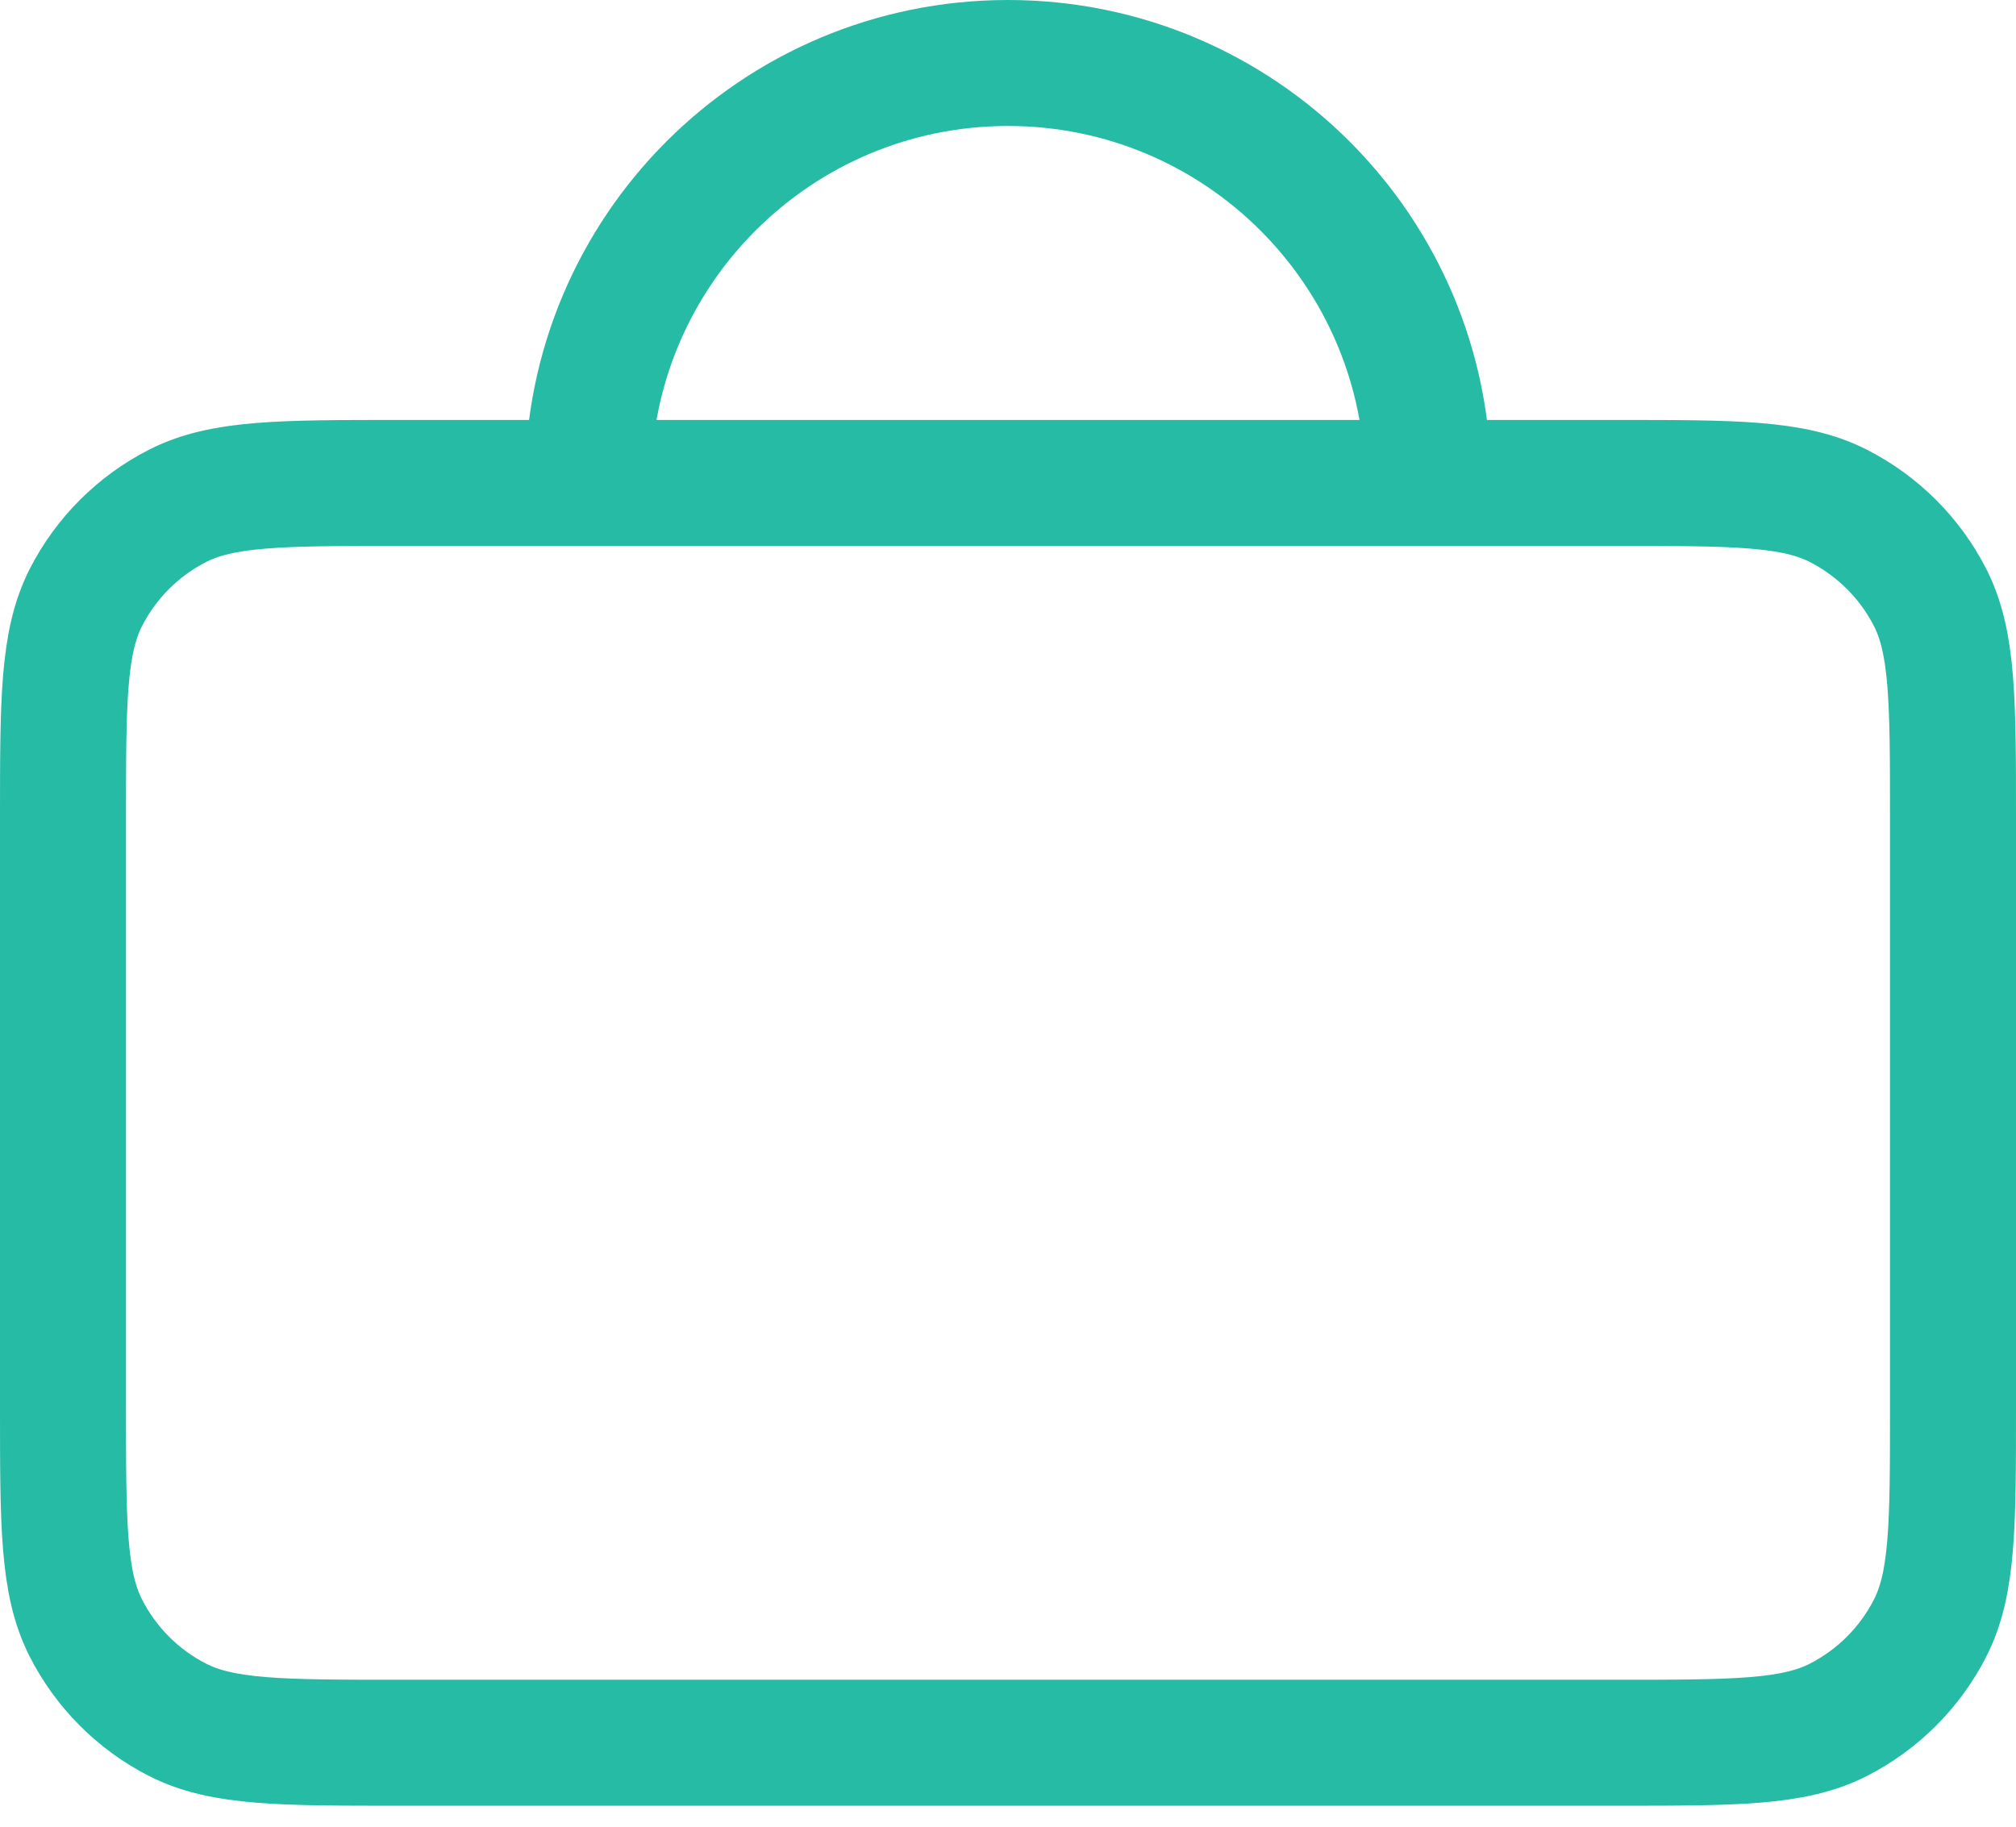
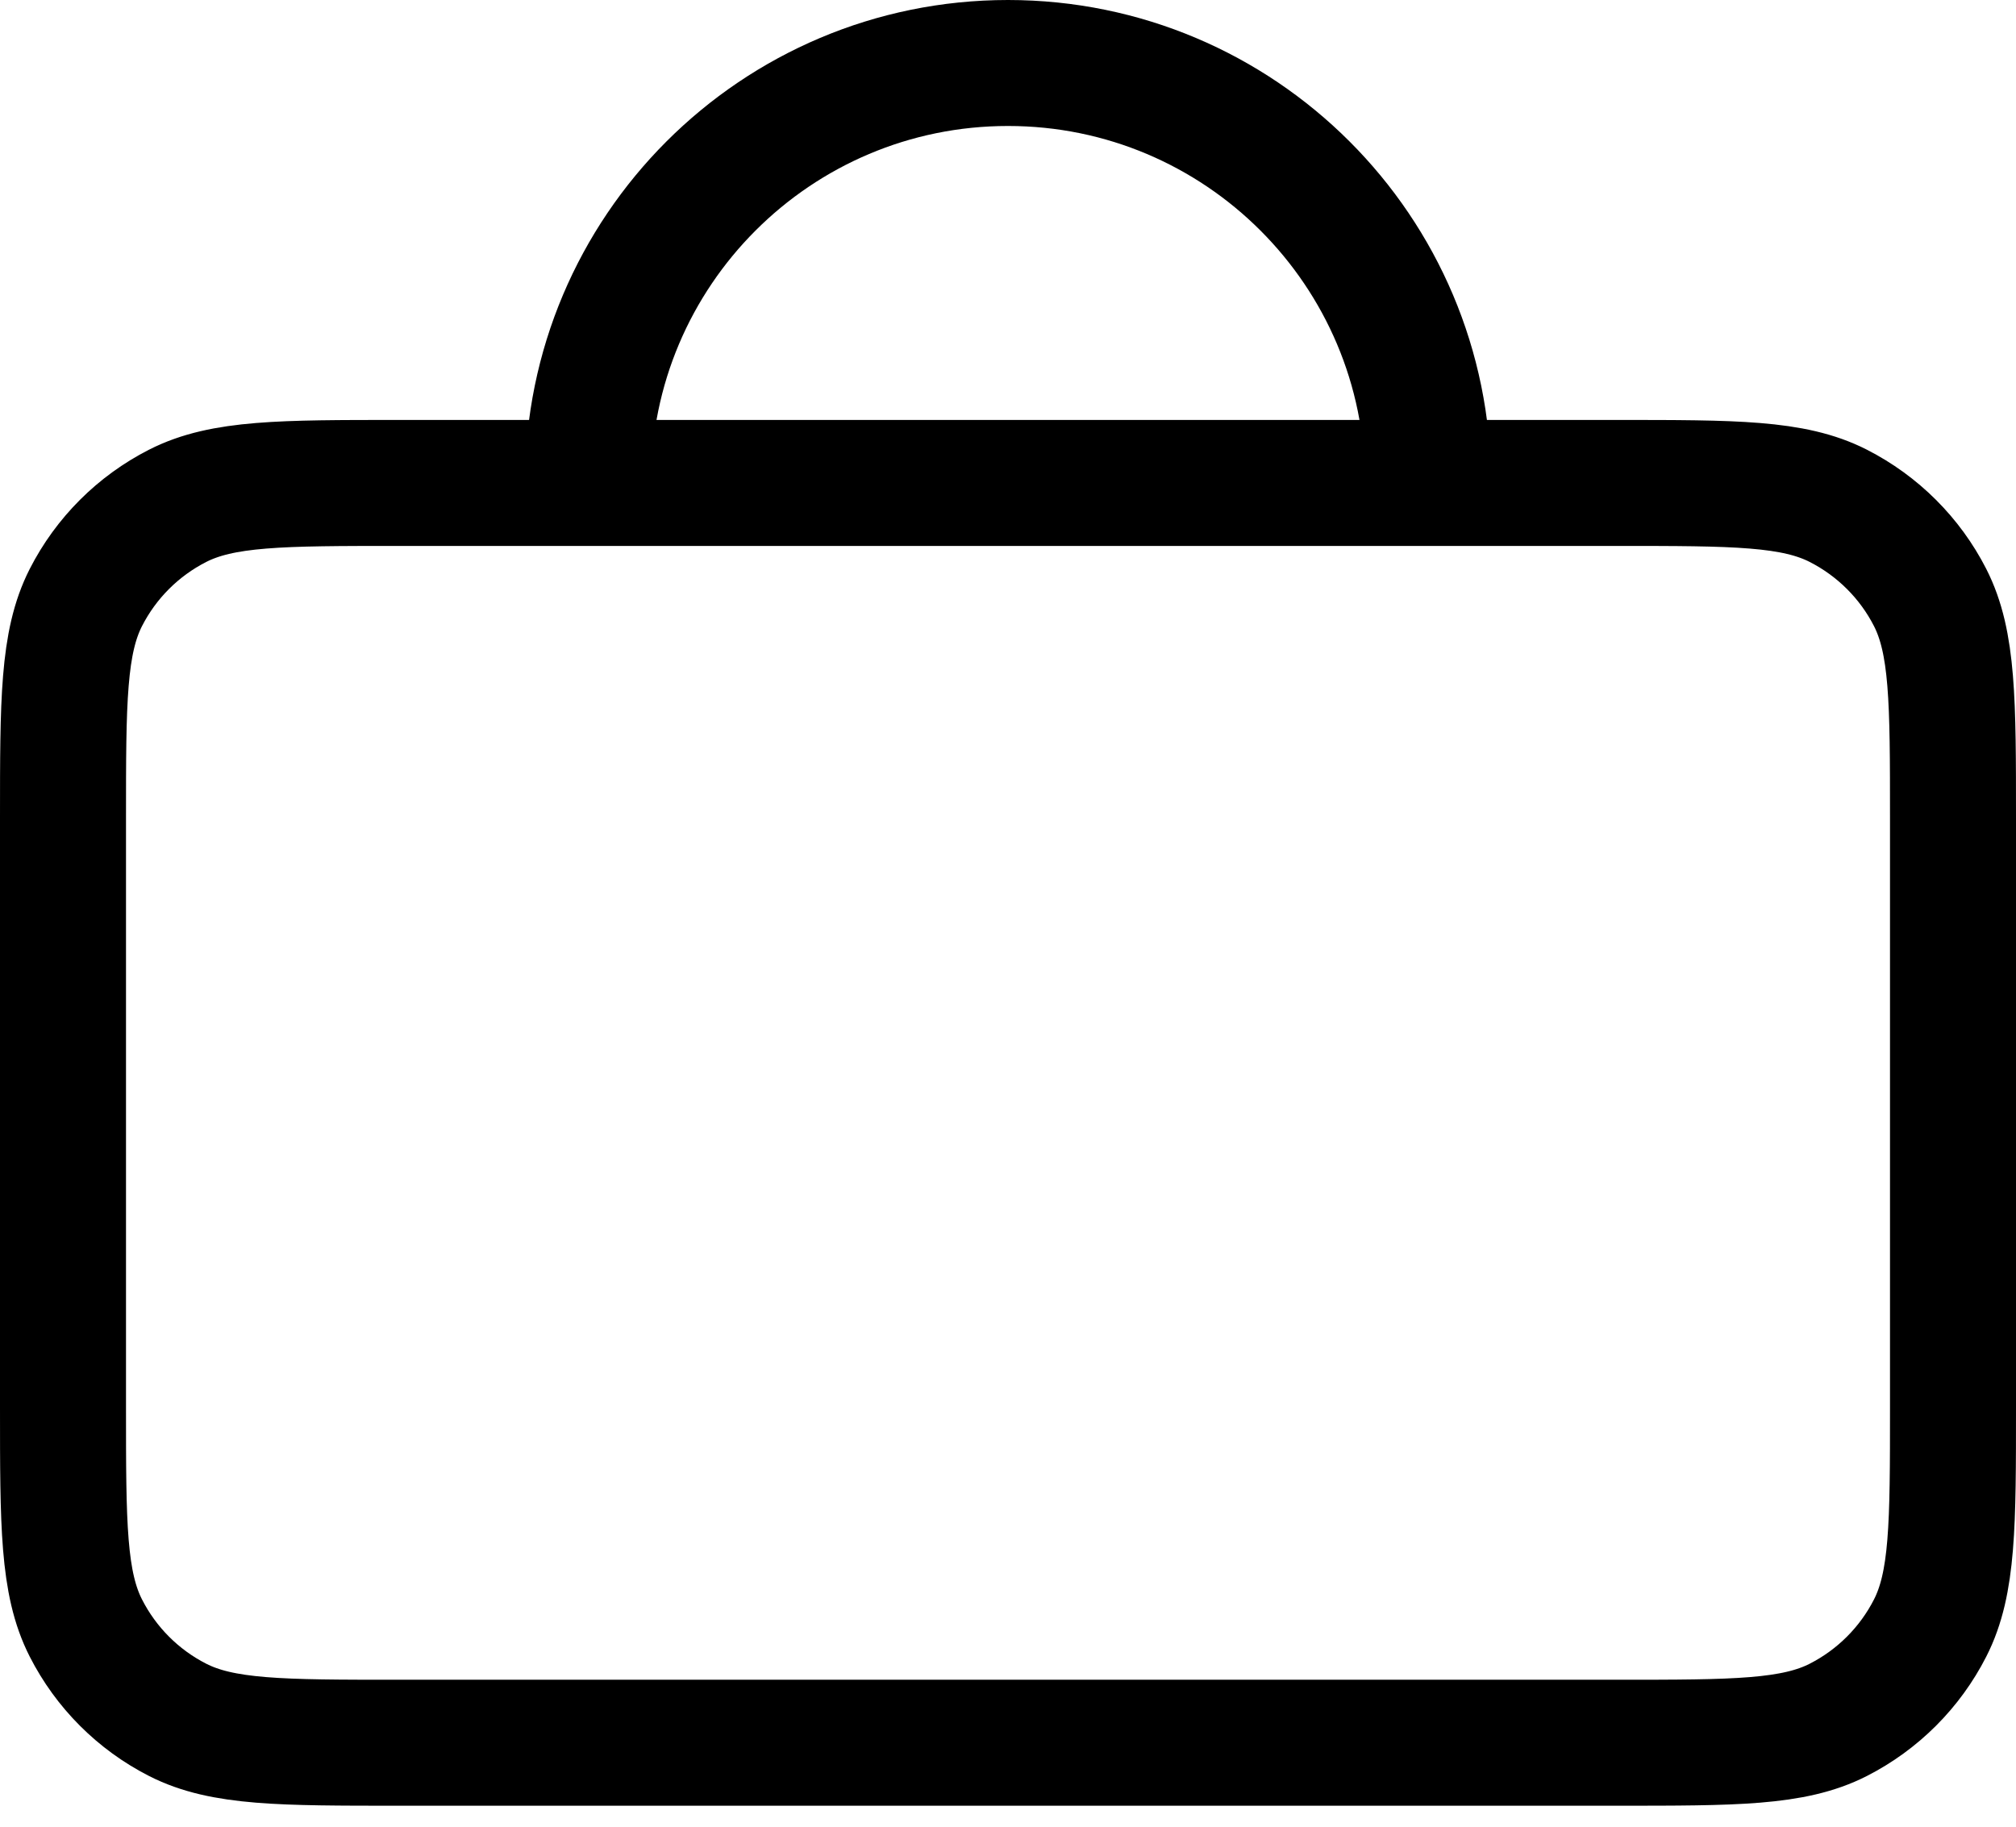
<svg xmlns="http://www.w3.org/2000/svg" width="32" height="29" viewBox="0 0 32 29" fill="none">
-   <path d="M9.333 7.667H6.334C4.467 7.667 3.533 7.667 2.82 8.03C2.192 8.35 1.683 8.859 1.363 9.486C1 10.199 1 11.133 1 13V22.334C1 24.201 1 25.133 1.363 25.846C1.683 26.474 2.192 26.984 2.82 27.304C3.532 27.667 4.465 27.667 6.328 27.667H25.672C27.535 27.667 28.467 27.667 29.179 27.304C29.806 26.984 30.317 26.474 30.637 25.846C31 25.134 31 24.203 31 22.339V12.995C31 11.132 31 10.199 30.637 9.486C30.317 8.859 29.806 8.35 29.179 8.03C28.466 7.667 27.534 7.667 25.667 7.667H22.667M9.333 7.667H22.667M9.333 7.667C9.333 3.985 12.318 1 16 1C19.682 1 22.667 3.985 22.667 7.667" stroke="#26BBA4" stroke-width="2" stroke-linecap="round" stroke-linejoin="round" />
+   <path d="M9.333 7.667H6.334C4.467 7.667 3.533 7.667 2.82 8.03C2.192 8.35 1.683 8.859 1.363 9.486C1 10.199 1 11.133 1 13V22.334C1 24.201 1 25.133 1.363 25.846C1.683 26.474 2.192 26.984 2.82 27.304C3.532 27.667 4.465 27.667 6.328 27.667H25.672C27.535 27.667 28.467 27.667 29.179 27.304C29.806 26.984 30.317 26.474 30.637 25.846C31 25.134 31 24.203 31 22.339V12.995C31 11.132 31 10.199 30.637 9.486C30.317 8.859 29.806 8.35 29.179 8.03C28.466 7.667 27.534 7.667 25.667 7.667H22.667M9.333 7.667H22.667M9.333 7.667C9.333 3.985 12.318 1 16 1C19.682 1 22.667 3.985 22.667 7.667" stroke="currentColor" stroke-width="2" stroke-linecap="round" stroke-linejoin="round" />
</svg>
